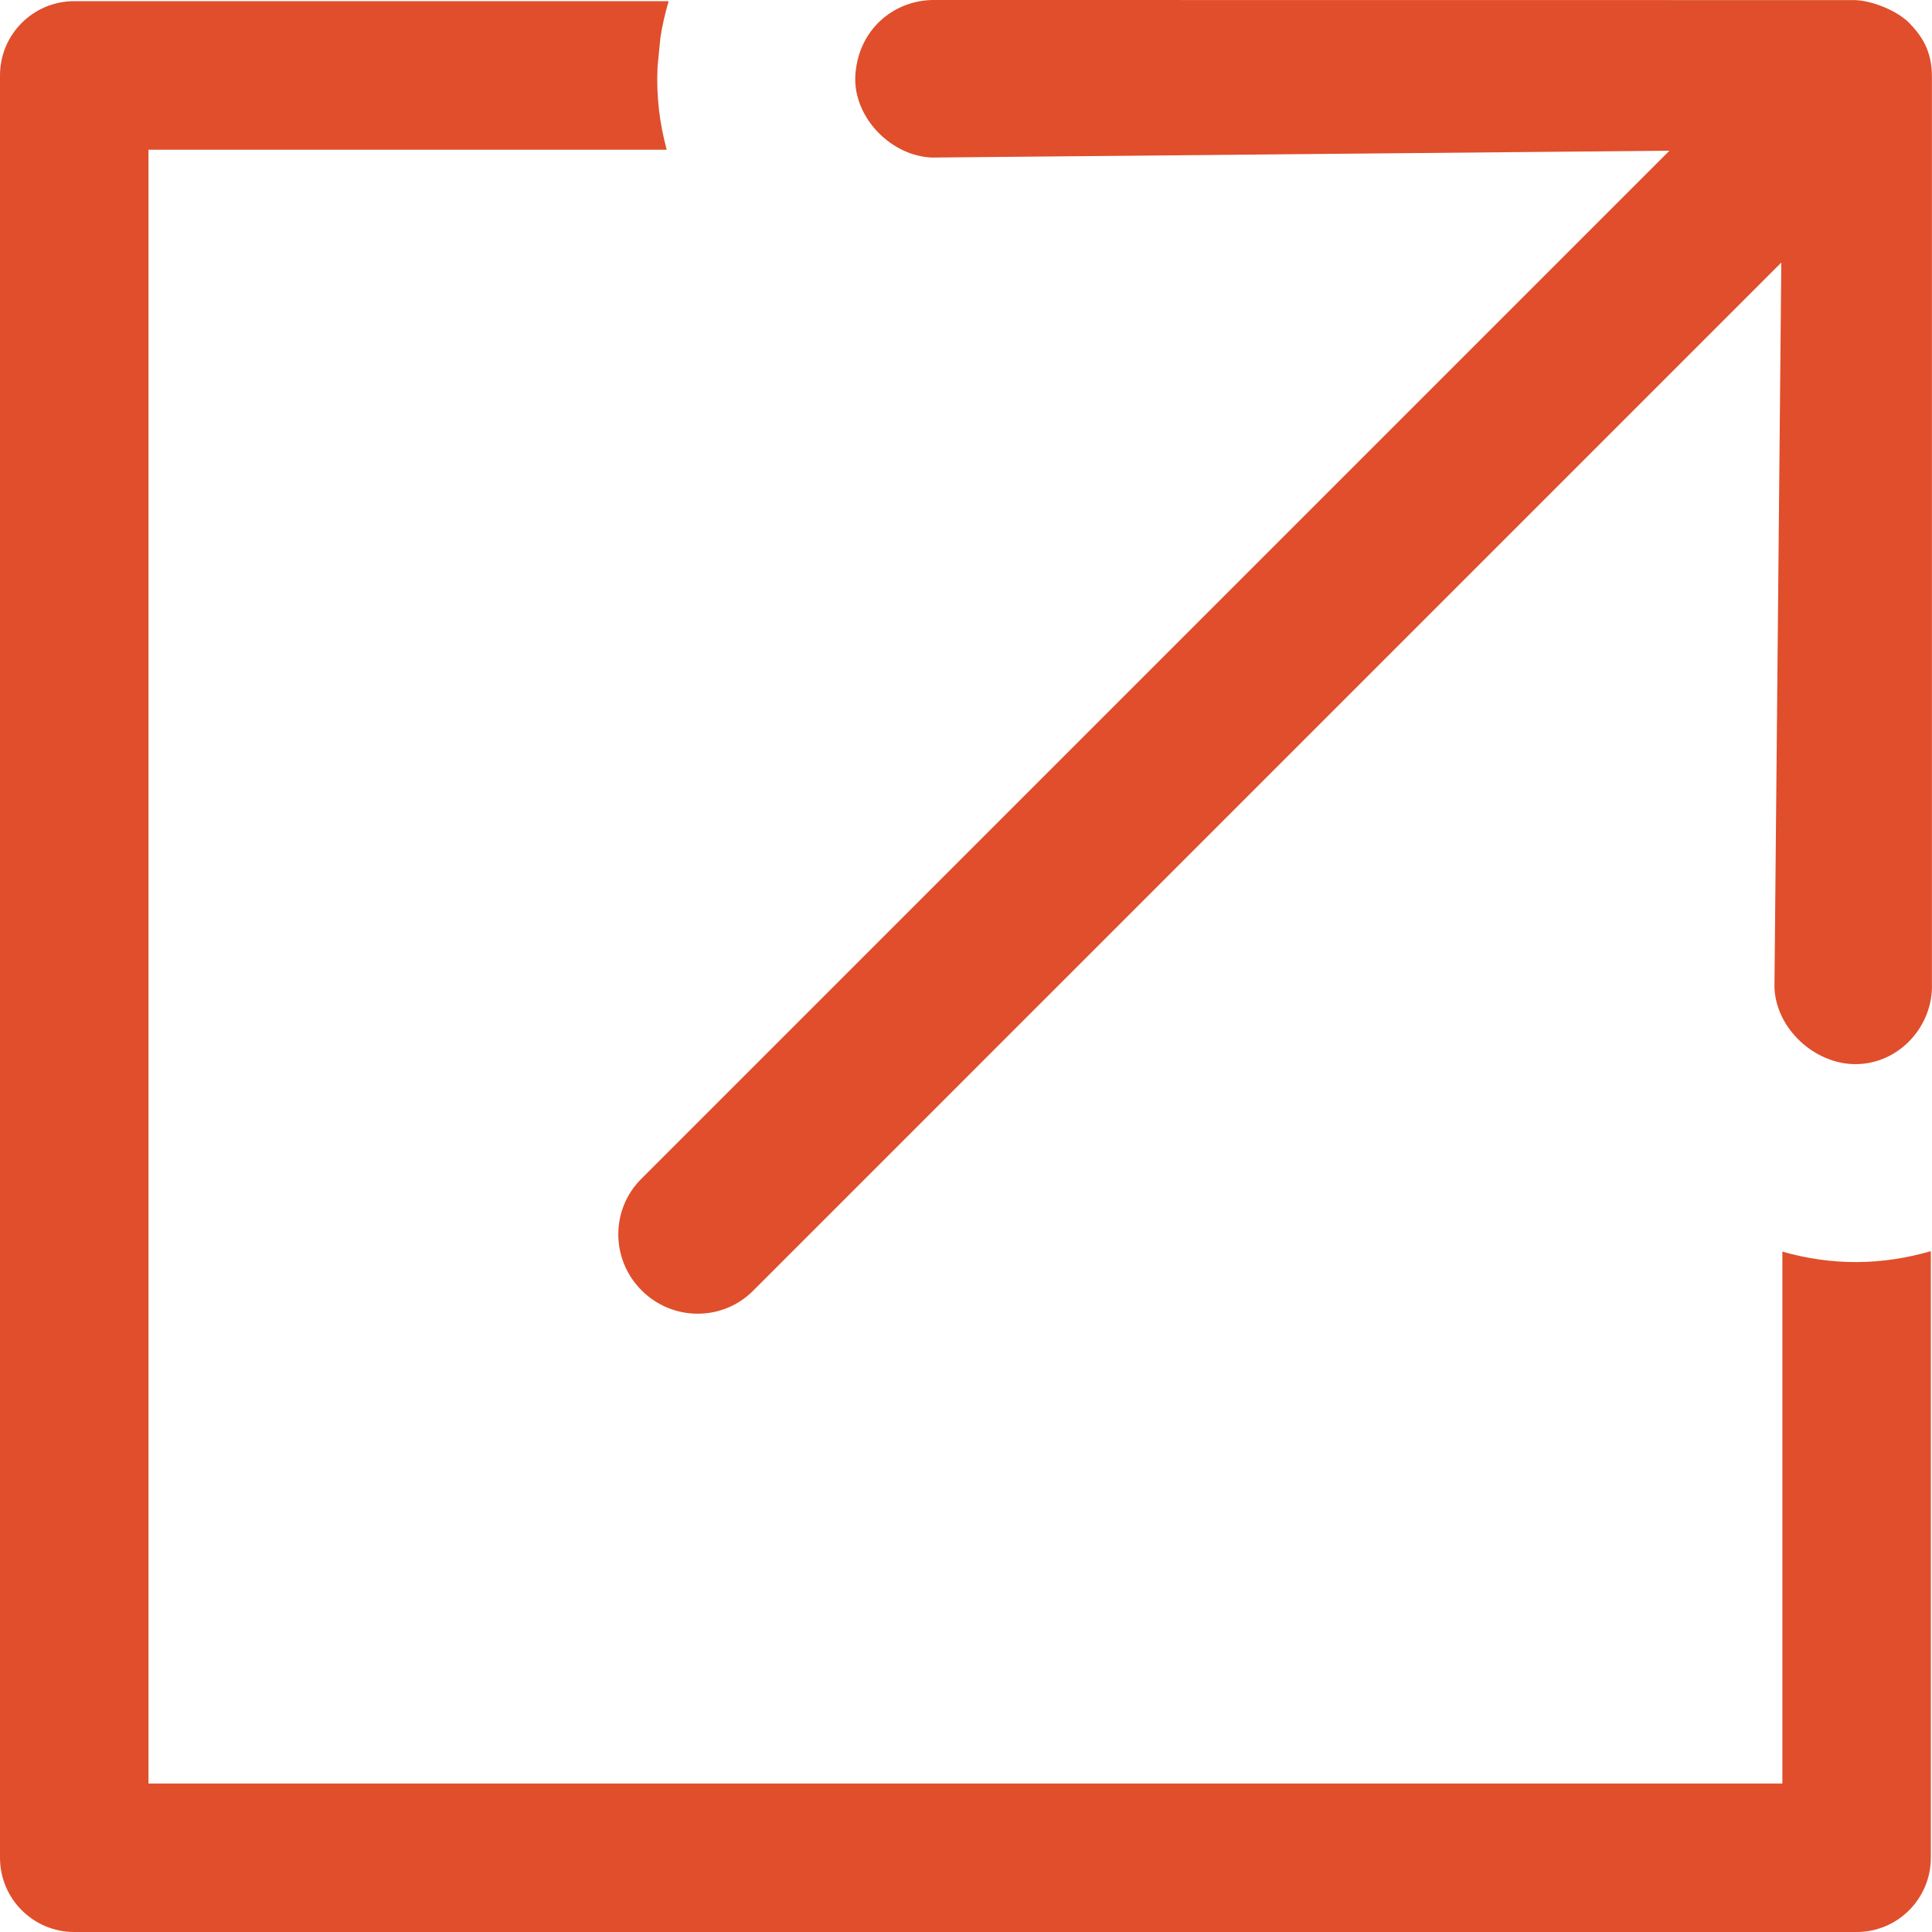
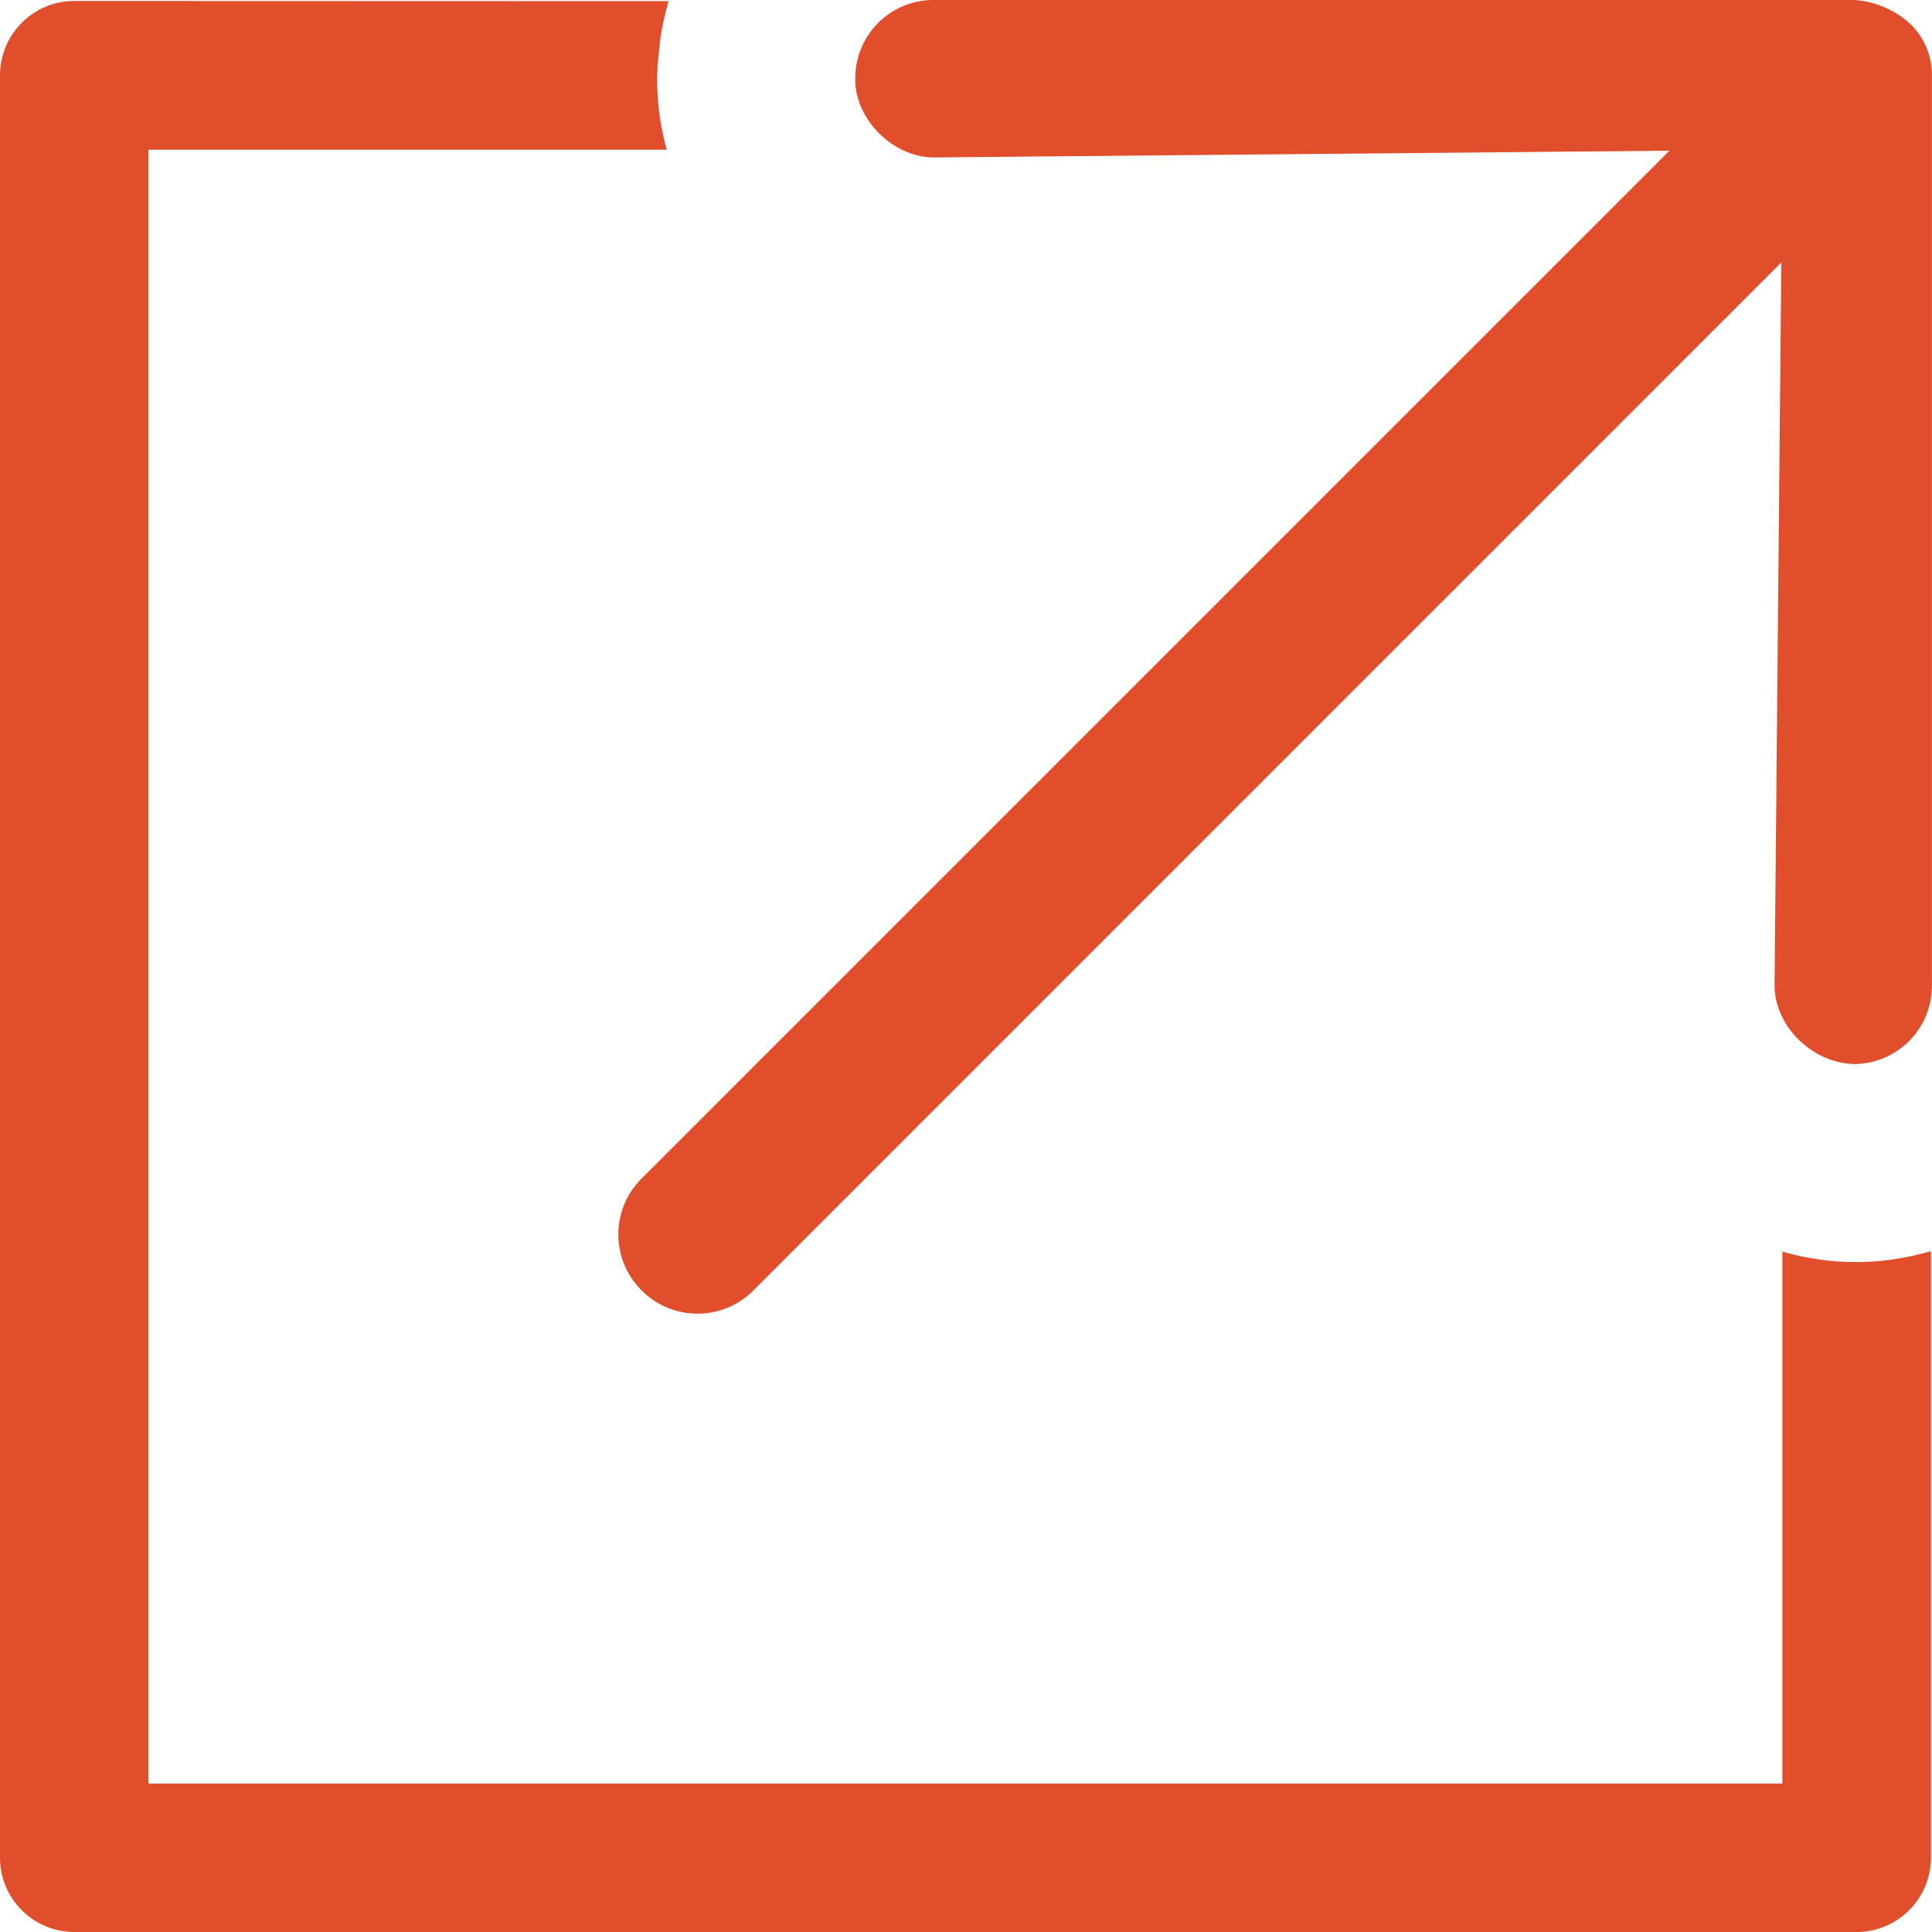
- <svg xmlns="http://www.w3.org/2000/svg" width="20" height="20" viewBox="0 0 20 20" fill="none">
-   <path d="M6.922 0.012C6.886 0.135 6.855 0.262 6.836 0.394L6.807 0.69C6.792 0.995 6.829 1.284 6.902 1.55H1.537V18.463H18.451V12.957C18.699 13.027 18.956 13.066 19.219 13.065C19.489 13.064 19.746 13.022 19.988 12.952V19.231C19.988 19.656 19.644 20 19.22 20H0.769C0.344 20 0 19.656 0 19.231V0.78C0 0.356 0.344 0.012 0.769 0.012H6.922ZM19.203 0.001C19.371 0.006 19.63 0.103 19.764 0.237C19.897 0.375 20 0.529 19.999 0.797V10.182C20.015 10.62 19.661 11.014 19.21 11.016C18.783 11.017 18.383 10.646 18.369 10.22L18.44 2.718L7.795 13.363C7.478 13.68 6.961 13.678 6.642 13.358C6.322 13.039 6.32 12.522 6.637 12.205L17.282 1.56L9.65 1.631C9.224 1.617 8.834 1.215 8.854 0.789C8.878 0.312 9.251 -0.009 9.688 0L19.203 0.001Z" fill="#E04E2B" />
+ <svg xmlns="http://www.w3.org/2000/svg" viewBox="0 0 20 20" aria-hidden="true">
+   <path fill="#e04e2b" d="M6.922.012a3 3 0 0 0-.086.382l-.03.296a2.7 2.7 0 0 0 .096.86H1.537v16.913h16.914v-5.506c.248.07.505.11.768.108.27 0 .527-.043.77-.113v6.28a.77.77 0 0 1-.77.768H.77A.77.77 0 0 1 0 19.231V.781C0 .355.344.01.769.01zM19.203 0a.96.96 0 0 1 .56.236.73.73 0 0 1 .236.56v9.385a.81.81 0 0 1-.789.834c-.427.001-.827-.37-.84-.796l.07-7.502L7.795 13.363a.816.816 0 0 1-1.153-.005.816.816 0 0 1-.005-1.153L17.282 1.56l-7.632.07c-.426-.013-.816-.415-.796-.84A.81.81 0 0 1 9.688 0z" />
</svg>
